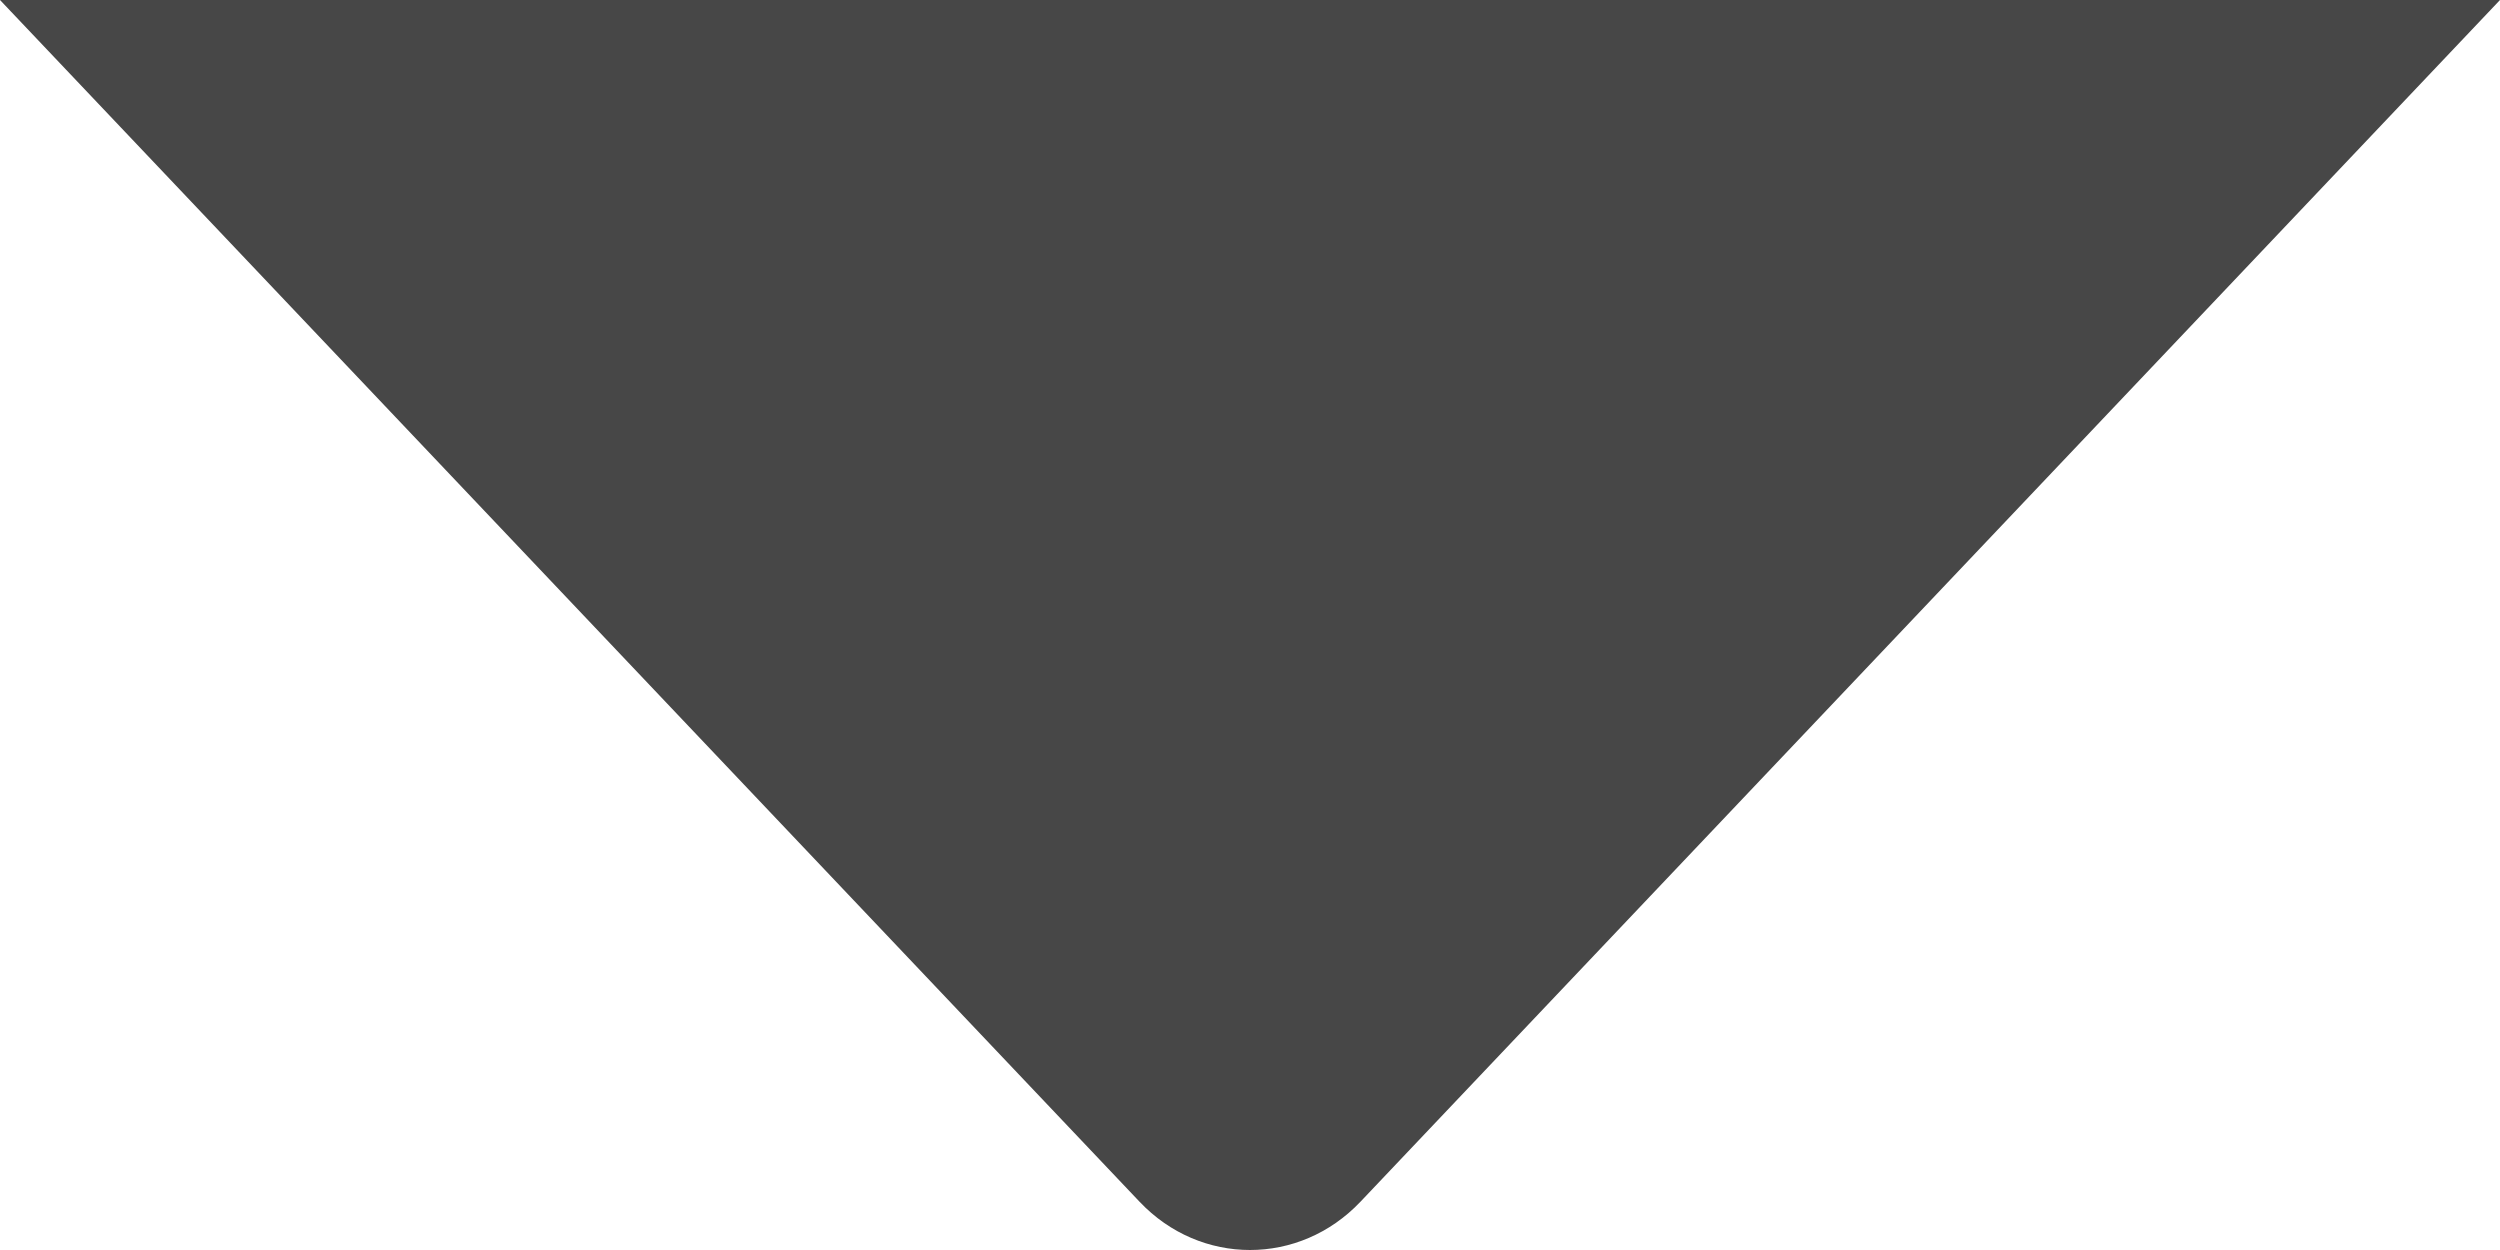
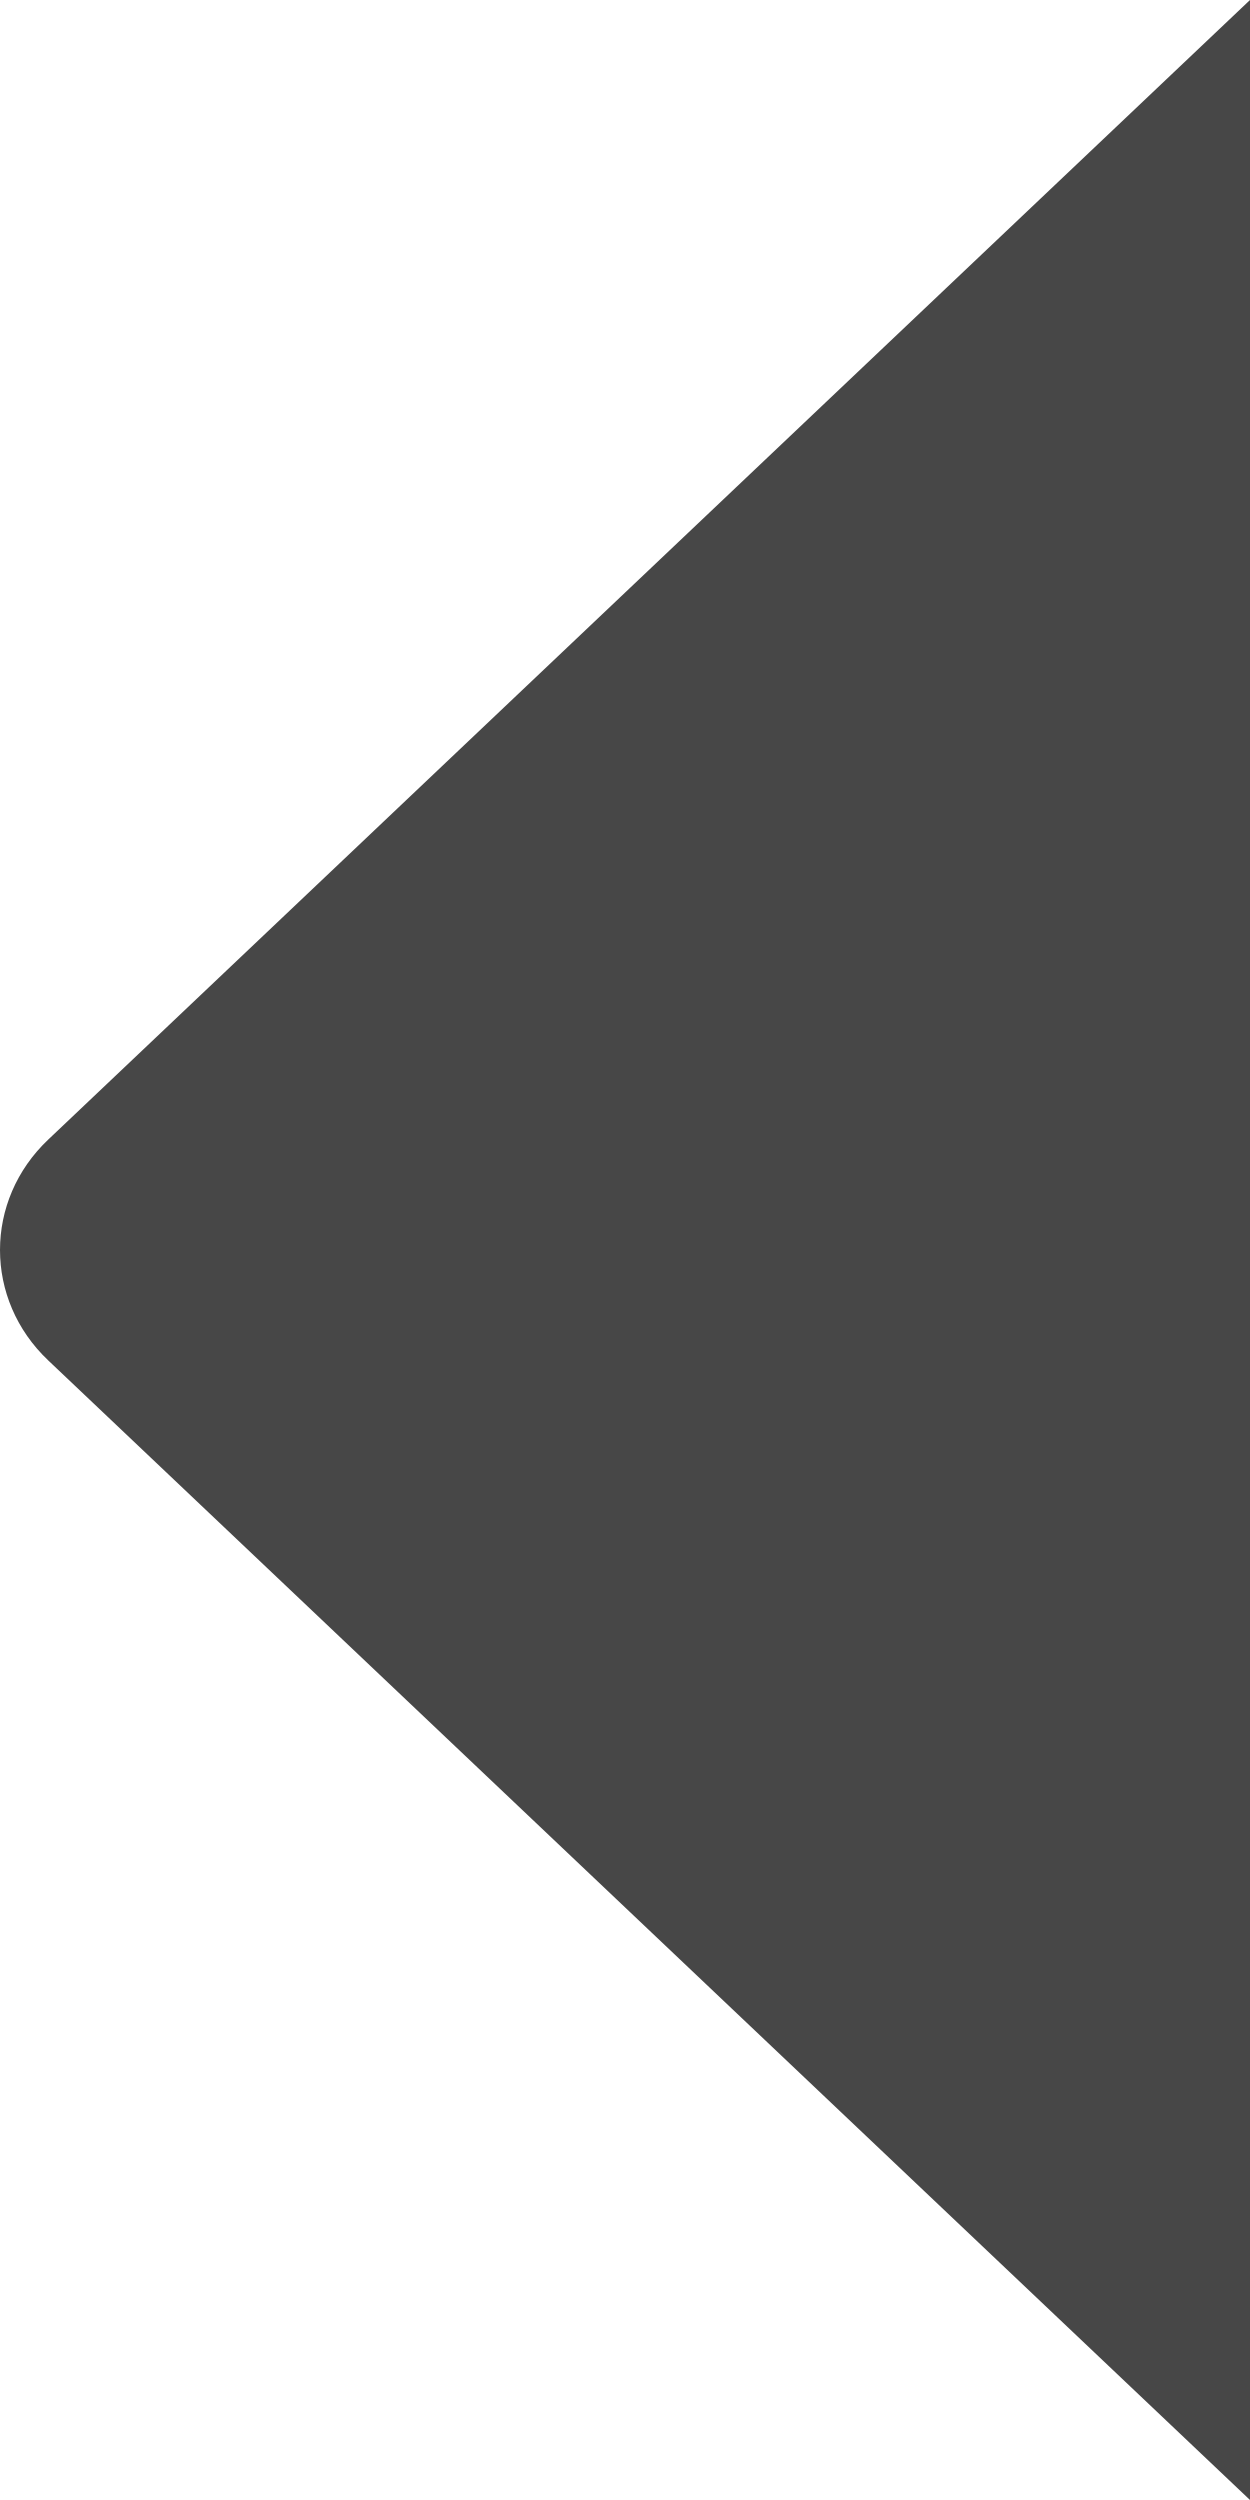
- <svg xmlns="http://www.w3.org/2000/svg" width="32" height="16" viewBox="0 0 32 16" fill="none">
-   <path d="M32 9.53674e-07L17.414 15.382C16.633 16.206 15.367 16.206 14.586 15.382L0 9.53674e-07H32Z" fill="#0A0A0A" fill-opacity="0.75" />
+ <svg xmlns="http://www.w3.org/2000/svg" width="8" height="16" viewBox="0 0 8 16" fill="none">
+   <path d="M8 3.46501e-06L0.309 7.293C-0.103 7.683 -0.103 8.317 0.309 8.707L8 16L8 3.46501e-06Z" fill="#0A0A0A" fill-opacity="0.75" />
</svg>
